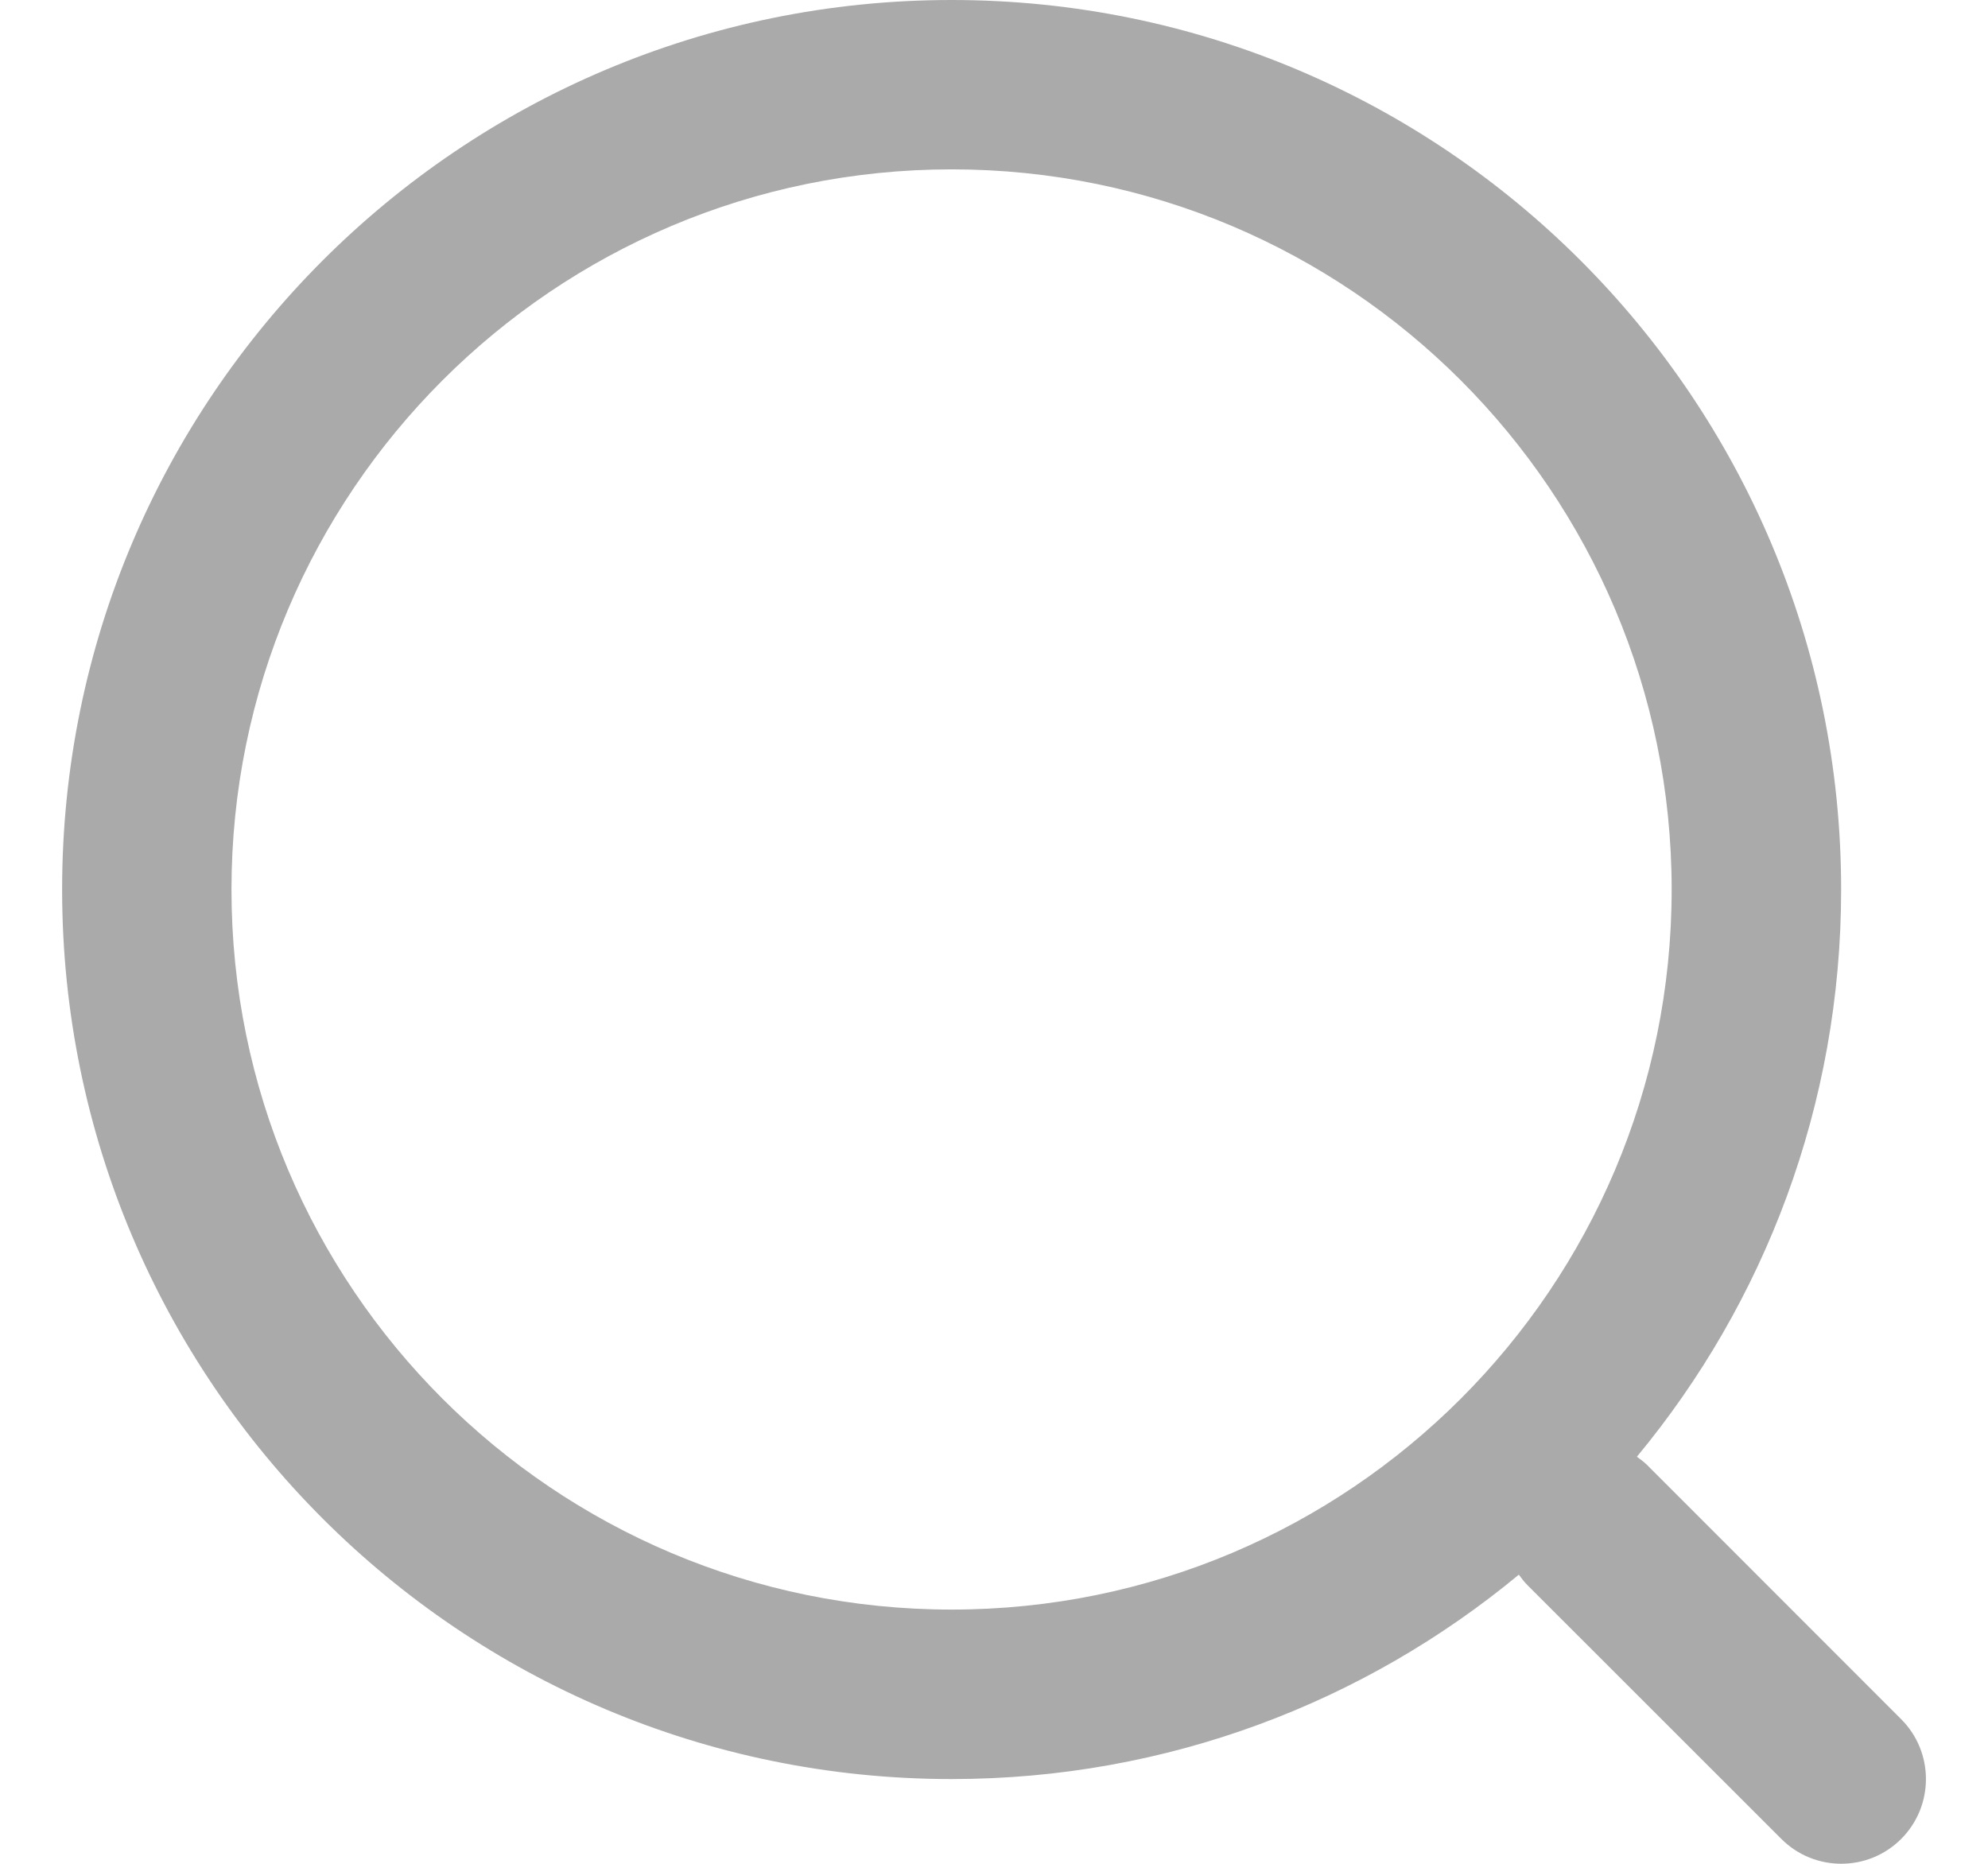
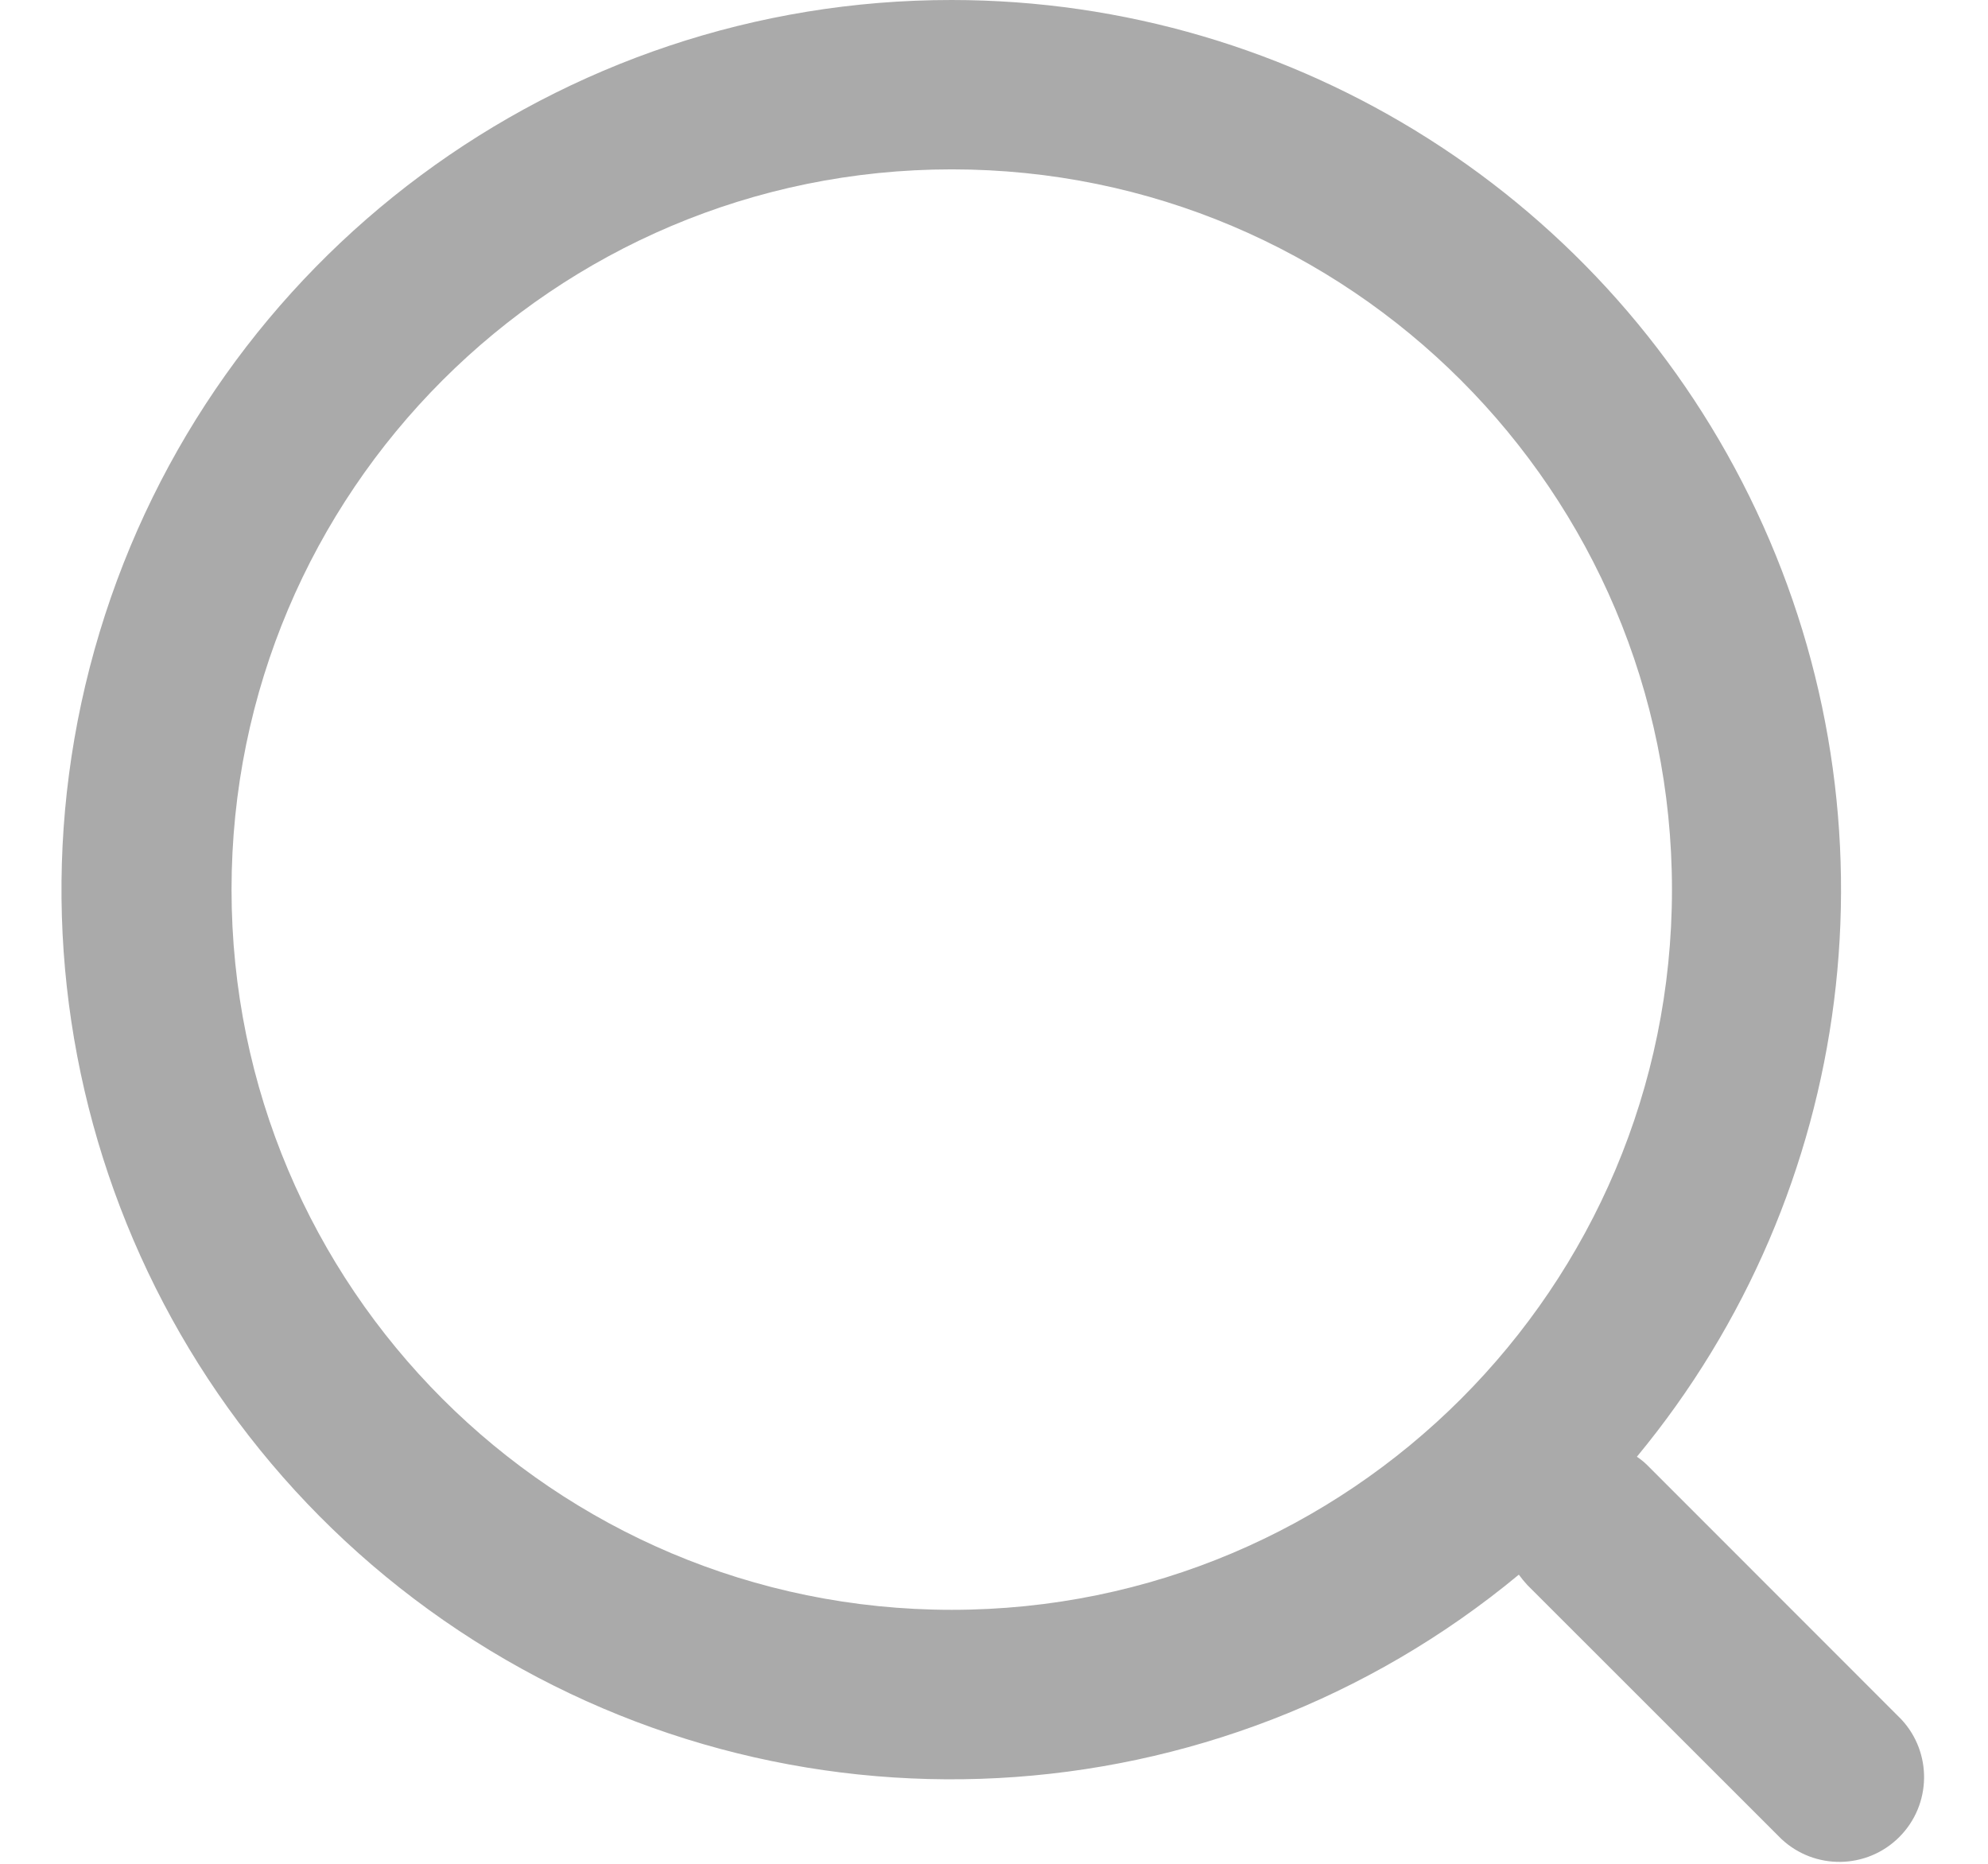
- <svg xmlns="http://www.w3.org/2000/svg" width="16" height="15" viewBox="0 0 16 15" fill="none">
-   <path d="M7.659 0C11.613 0 14.818 3.205 14.818 7.159C14.818 8.894 14.201 10.485 13.174 11.724C13.202 11.744 13.231 11.765 13.256 11.79L15.301 13.836C15.567 14.102 15.567 14.534 15.301 14.8C15.035 15.066 14.603 15.066 14.337 14.8L12.291 12.755C12.266 12.729 12.244 12.701 12.224 12.673C10.984 13.7 9.394 14.318 7.659 14.318C3.705 14.318 0.5 11.113 0.5 7.159C0.5 3.205 3.705 7.66343e-05 7.659 0ZM7.659 1.363C4.459 1.363 1.863 3.959 1.863 7.159C1.863 10.36 4.459 12.954 7.659 12.954C10.86 12.954 13.454 10.36 13.454 7.159C13.454 3.959 10.86 1.363 7.659 1.363Z" fill="#AAAAAA" />
+ <svg xmlns="http://www.w3.org/2000/svg" width="16" height="15" fill="none">
+   <path fill="#AAA" d="M7.66 0a7.16 7.16 0 0 1 5.514 11.724q.043.028.082.066l2.045 2.046a.682.682 0 0 1-.964.964l-2.046-2.045a1 1 0 0 1-.067-.082A7.16 7.16 0 1 1 7.66 0m0 1.363a5.796 5.796 0 1 0 0 11.593 5.796 5.796 0 0 0 0-11.593" />
</svg>
